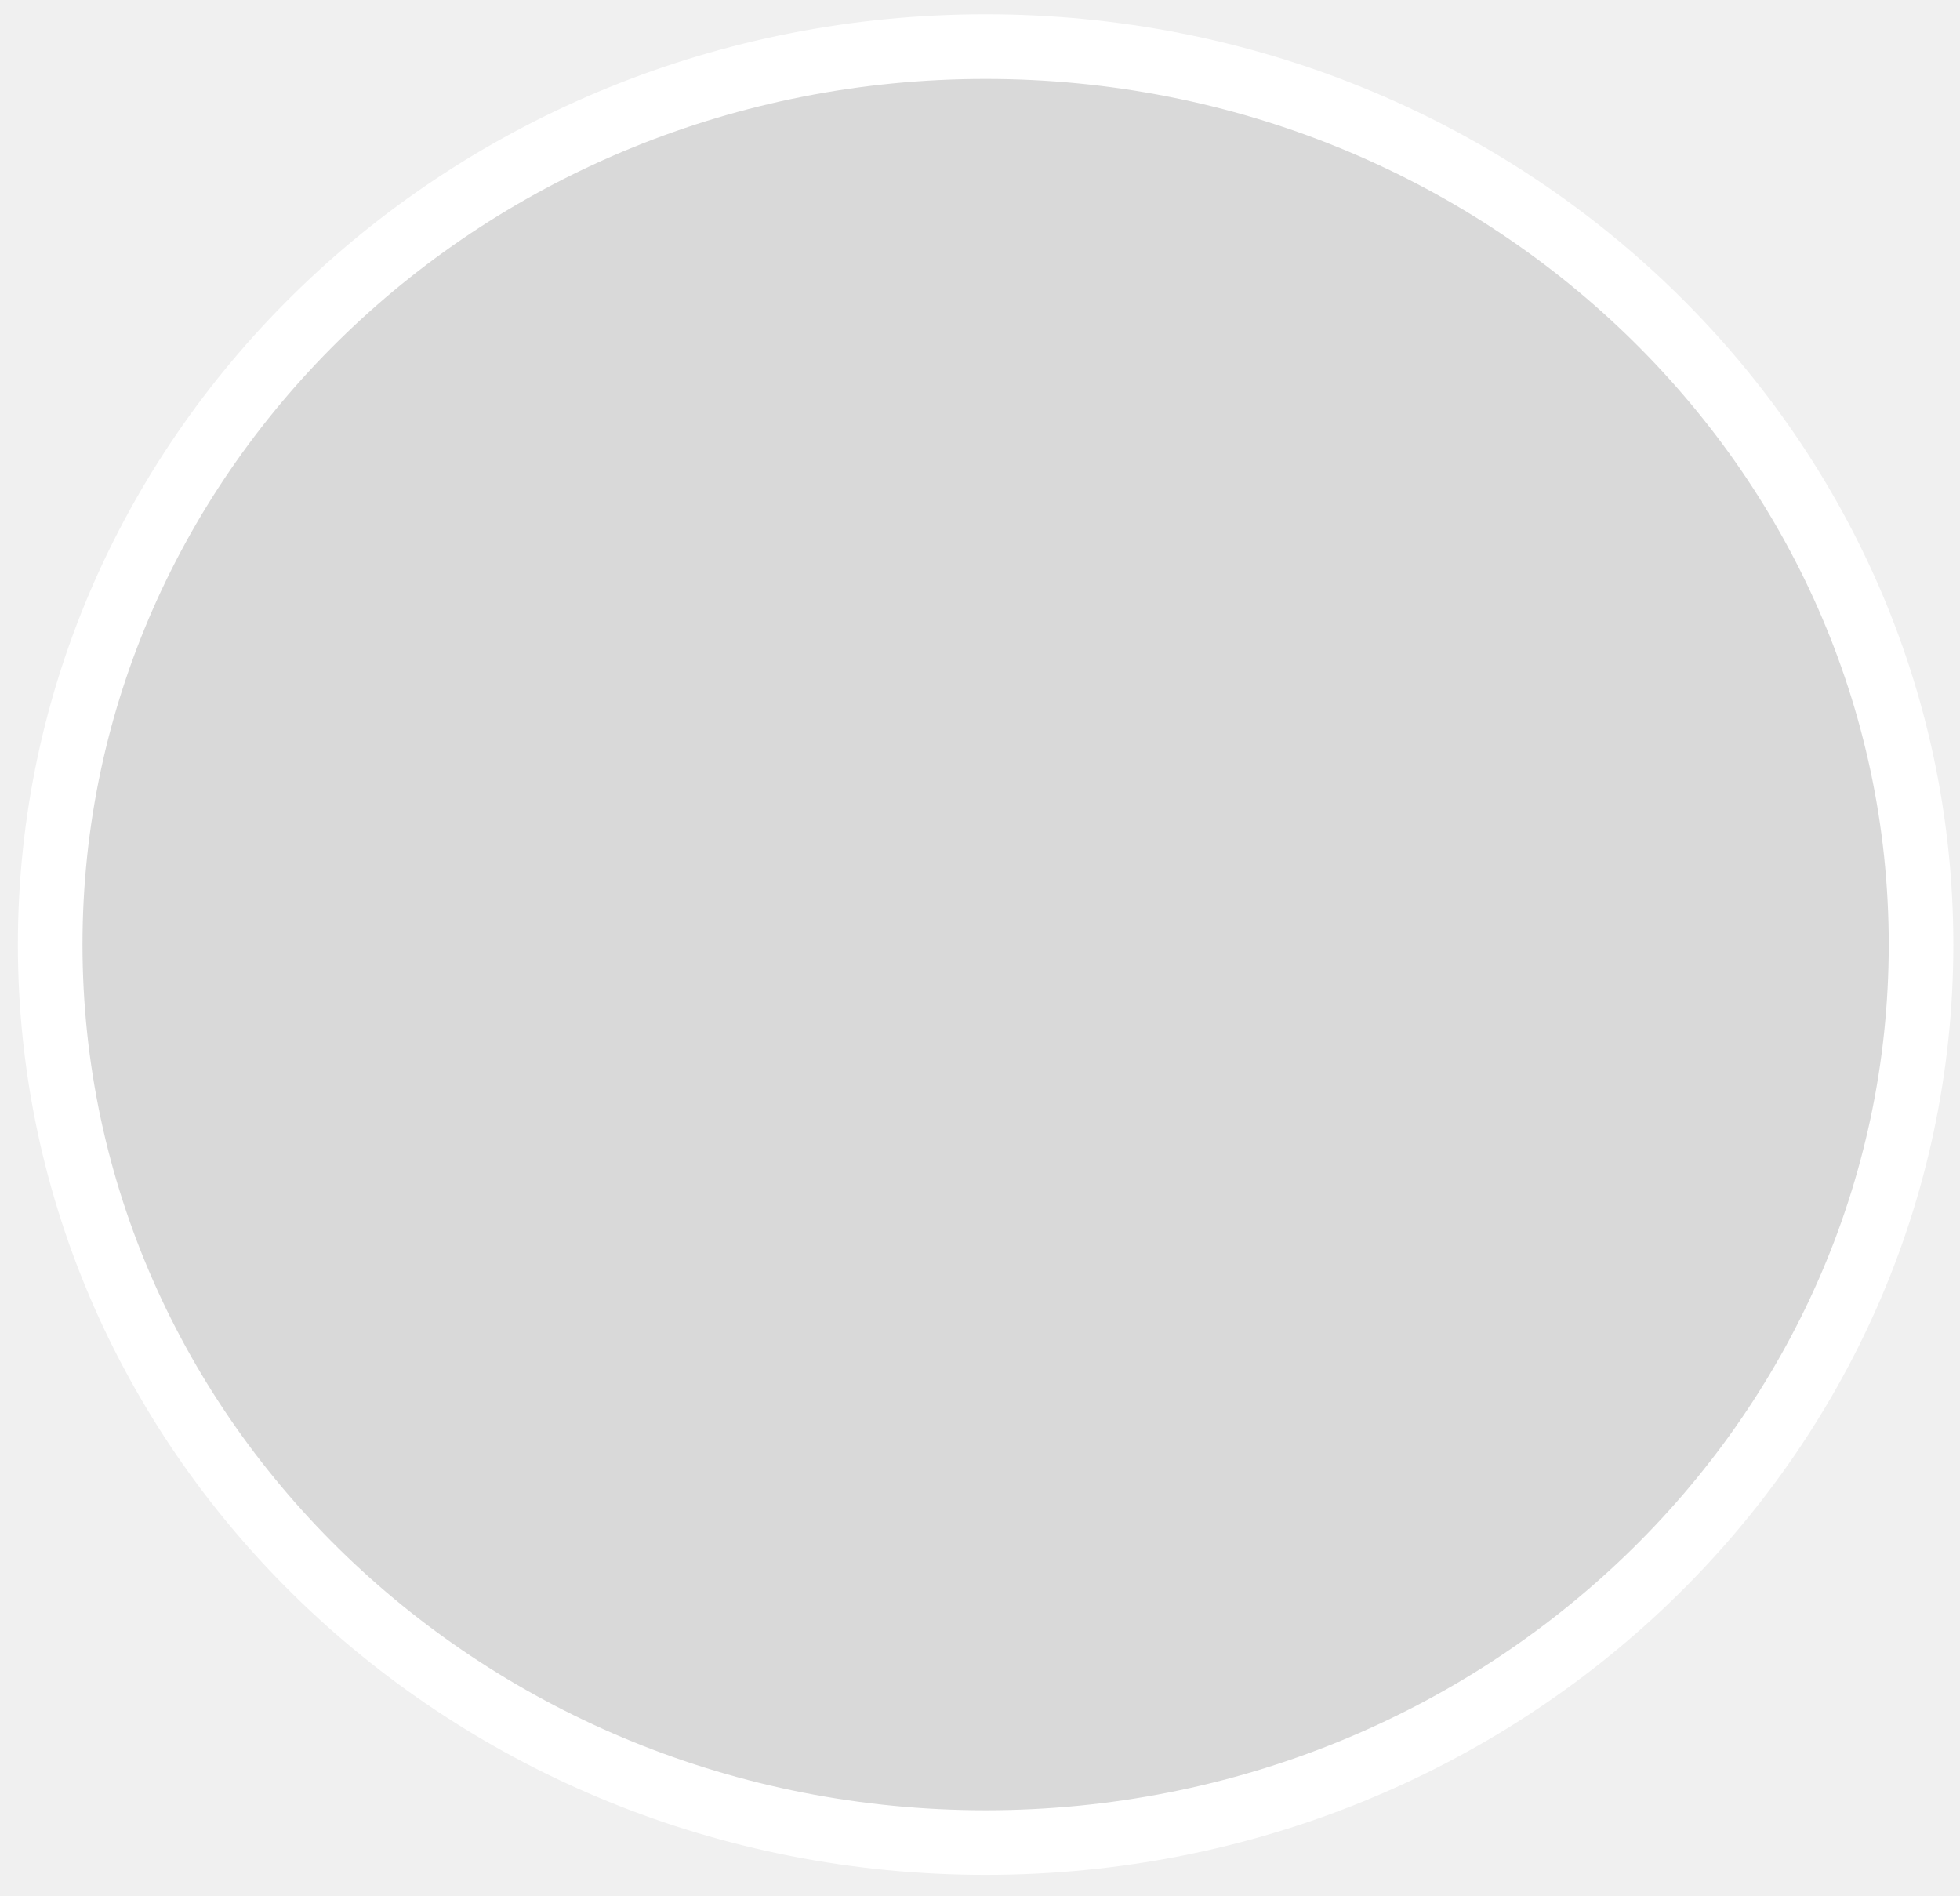
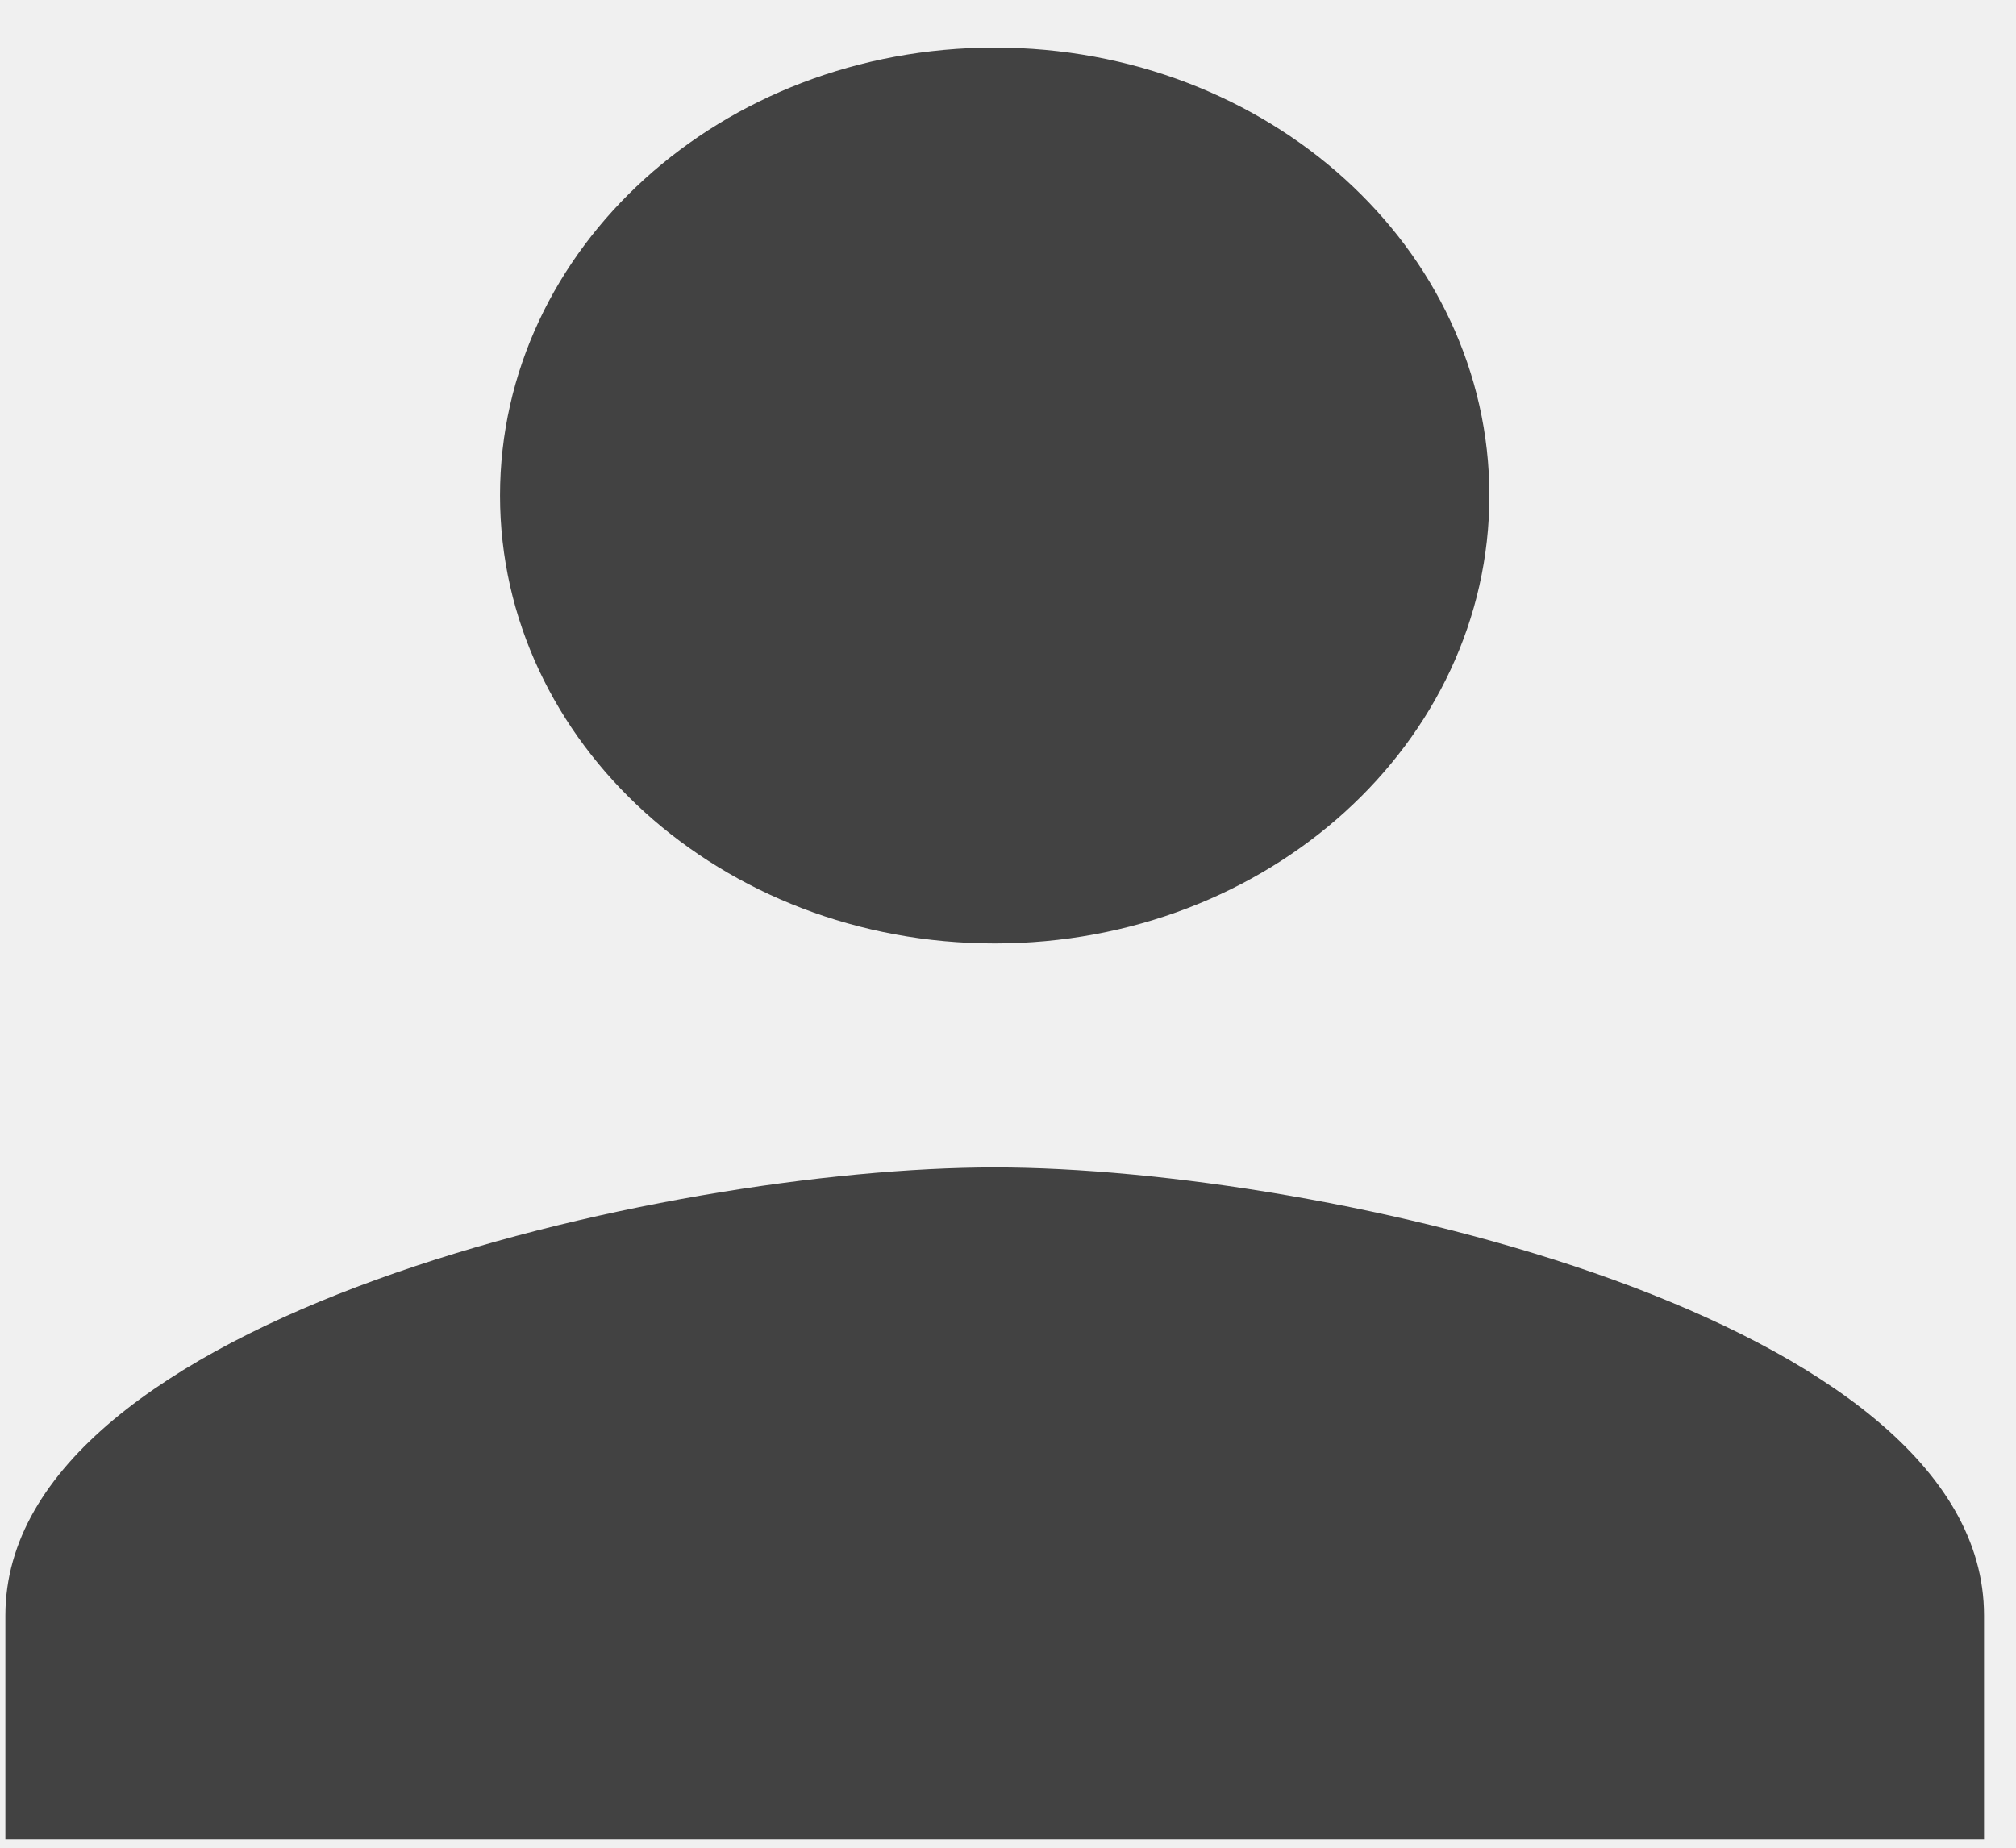
- <svg xmlns="http://www.w3.org/2000/svg" width="91" height="88" viewBox="0 0 91 88" fill="none">
-   <path d="M89.191 43.85C89.191 66.816 69.803 85.535 45.761 85.535C21.718 85.535 2.33 66.816 2.33 43.85C2.33 20.883 21.718 2.164 45.761 2.164C69.803 2.164 89.191 20.883 89.191 43.85Z" fill="#D9D9D9" stroke="white" stroke-width="3" />
+ <svg xmlns="http://www.w3.org/2000/svg" width="36" height="33" viewBox="0 0 36 33" fill="none">
+   <path d="M17.762 16.85C22.643 16.85 26.596 13.27 26.596 8.85C26.596 4.43 22.643 0.85 17.762 0.85C12.882 0.85 8.929 4.43 8.929 8.85C8.929 13.27 12.882 16.85 17.762 16.85ZM17.762 20.85C11.866 20.85 0.096 23.53 0.096 28.85V32.85H35.429V28.85C35.429 23.53 23.659 20.85 17.762 20.85Z" fill="#424242" />
</svg>
